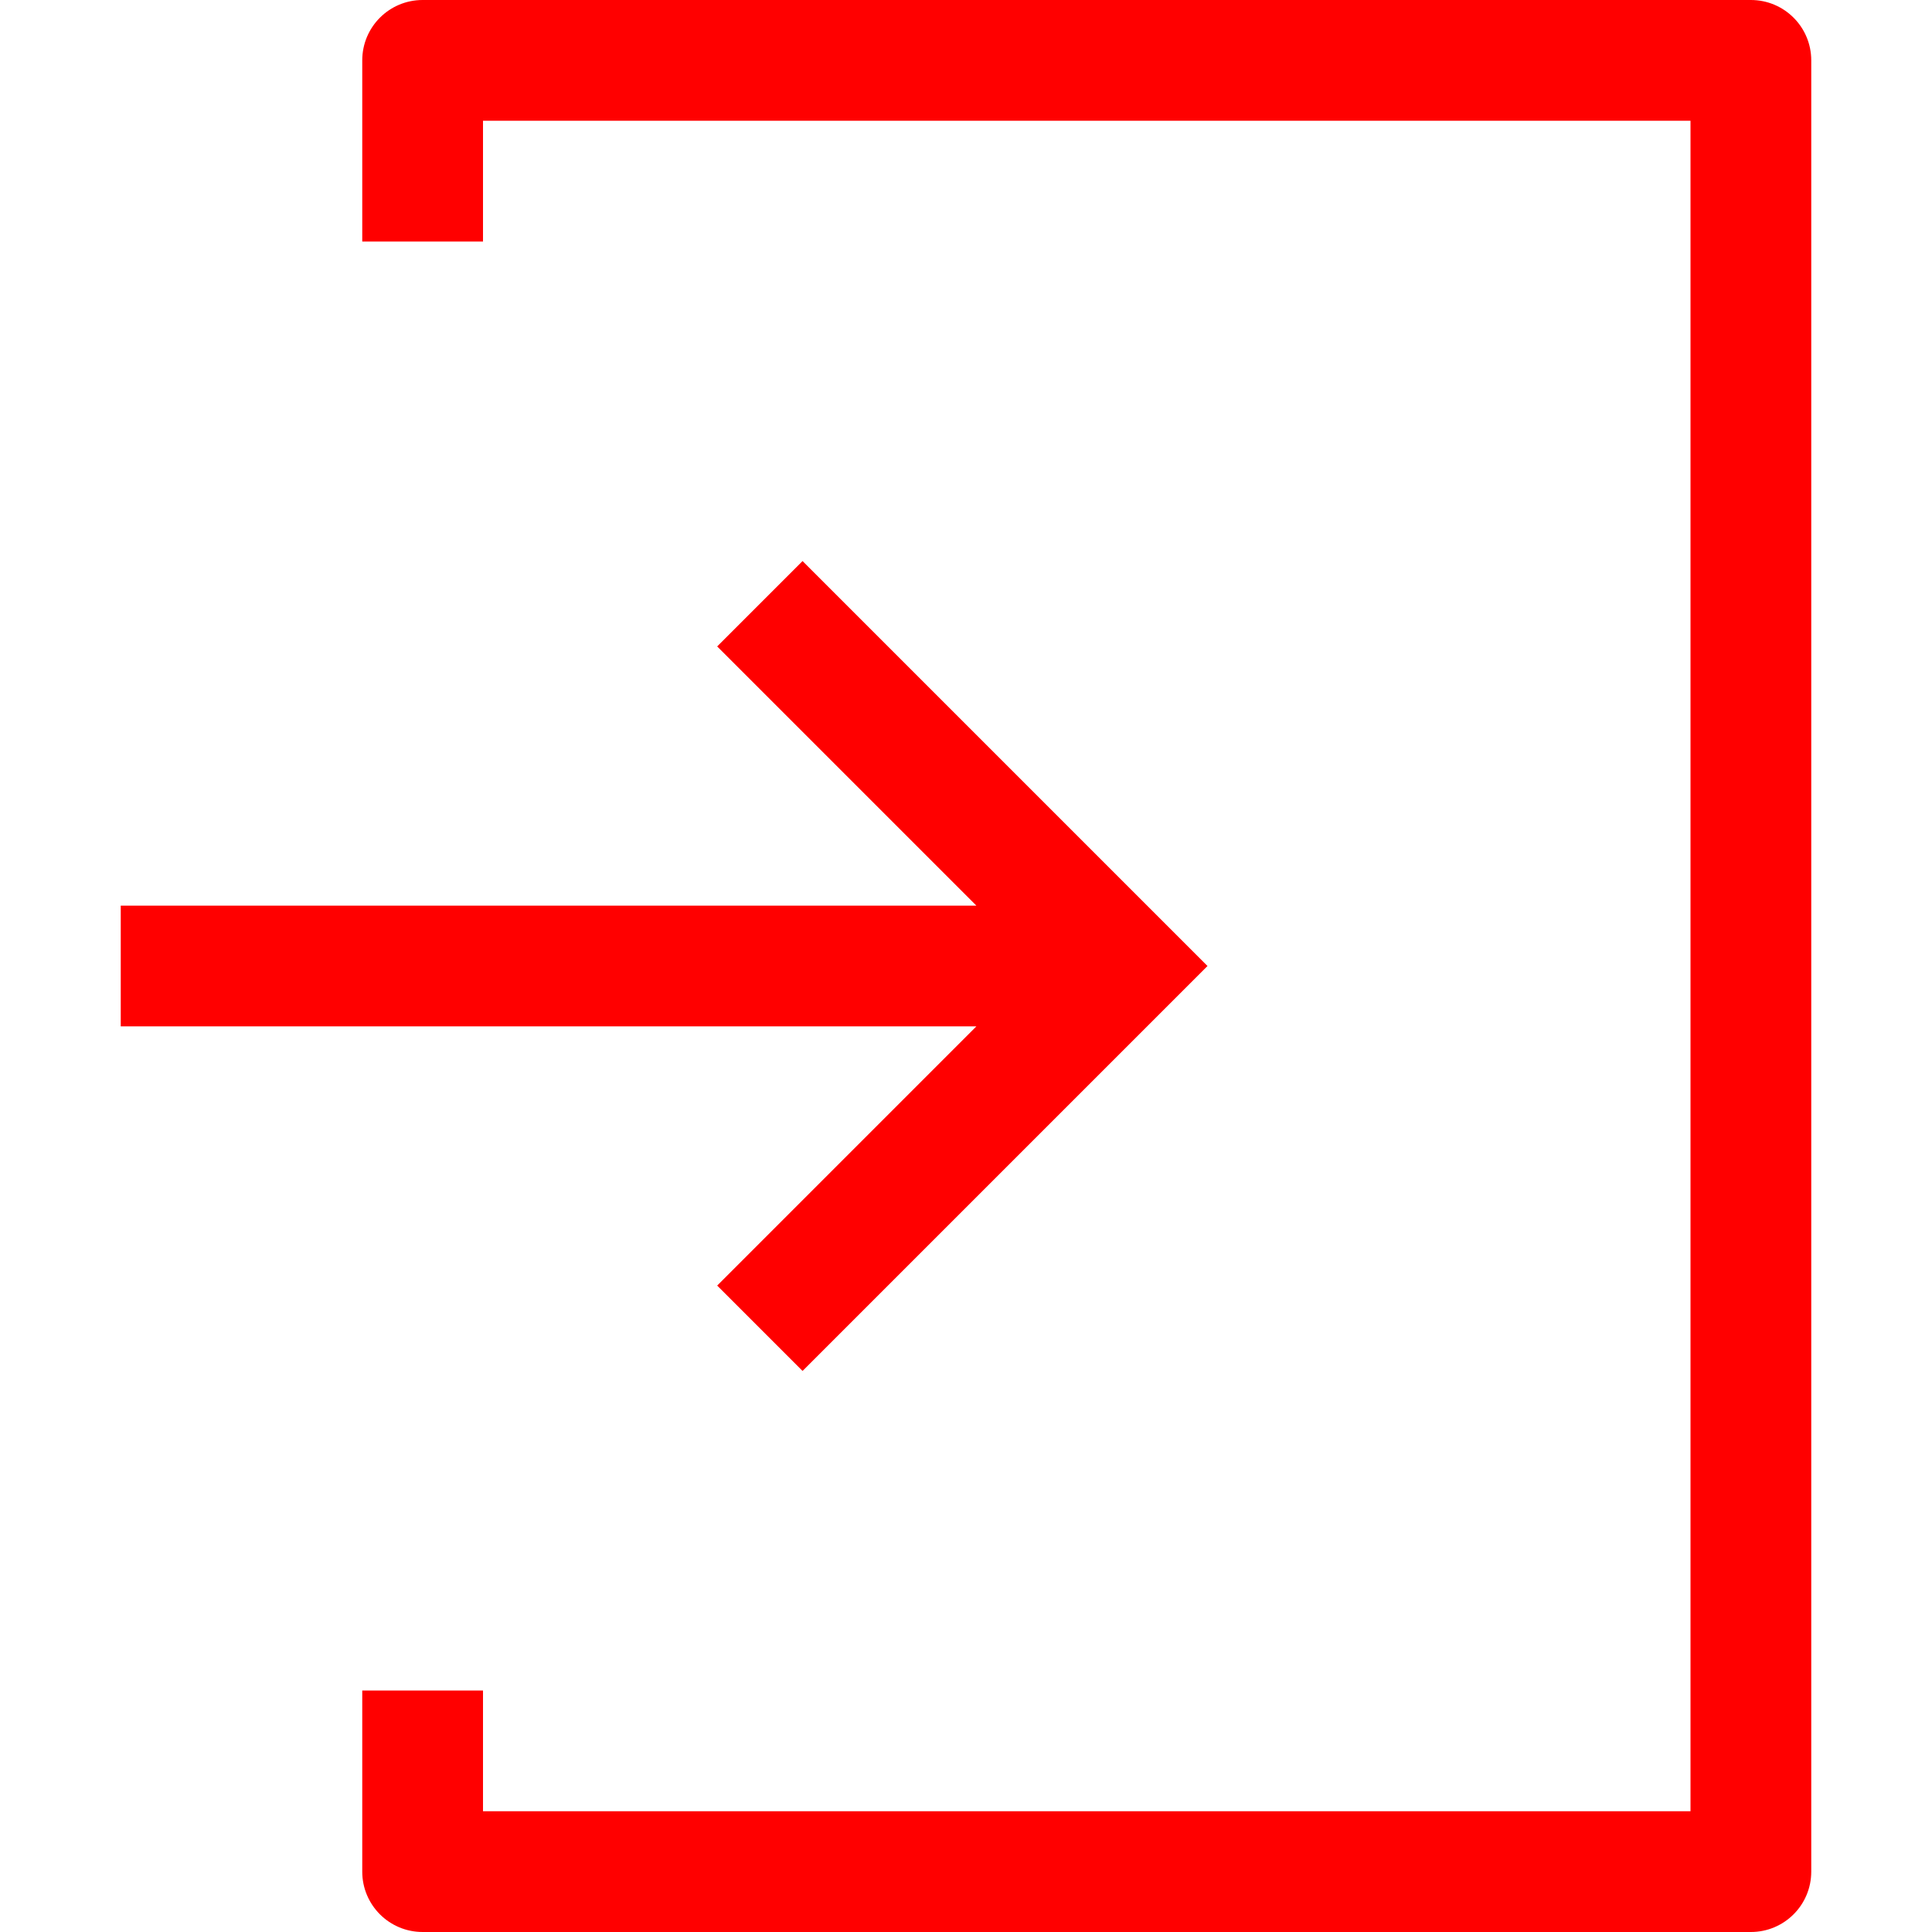
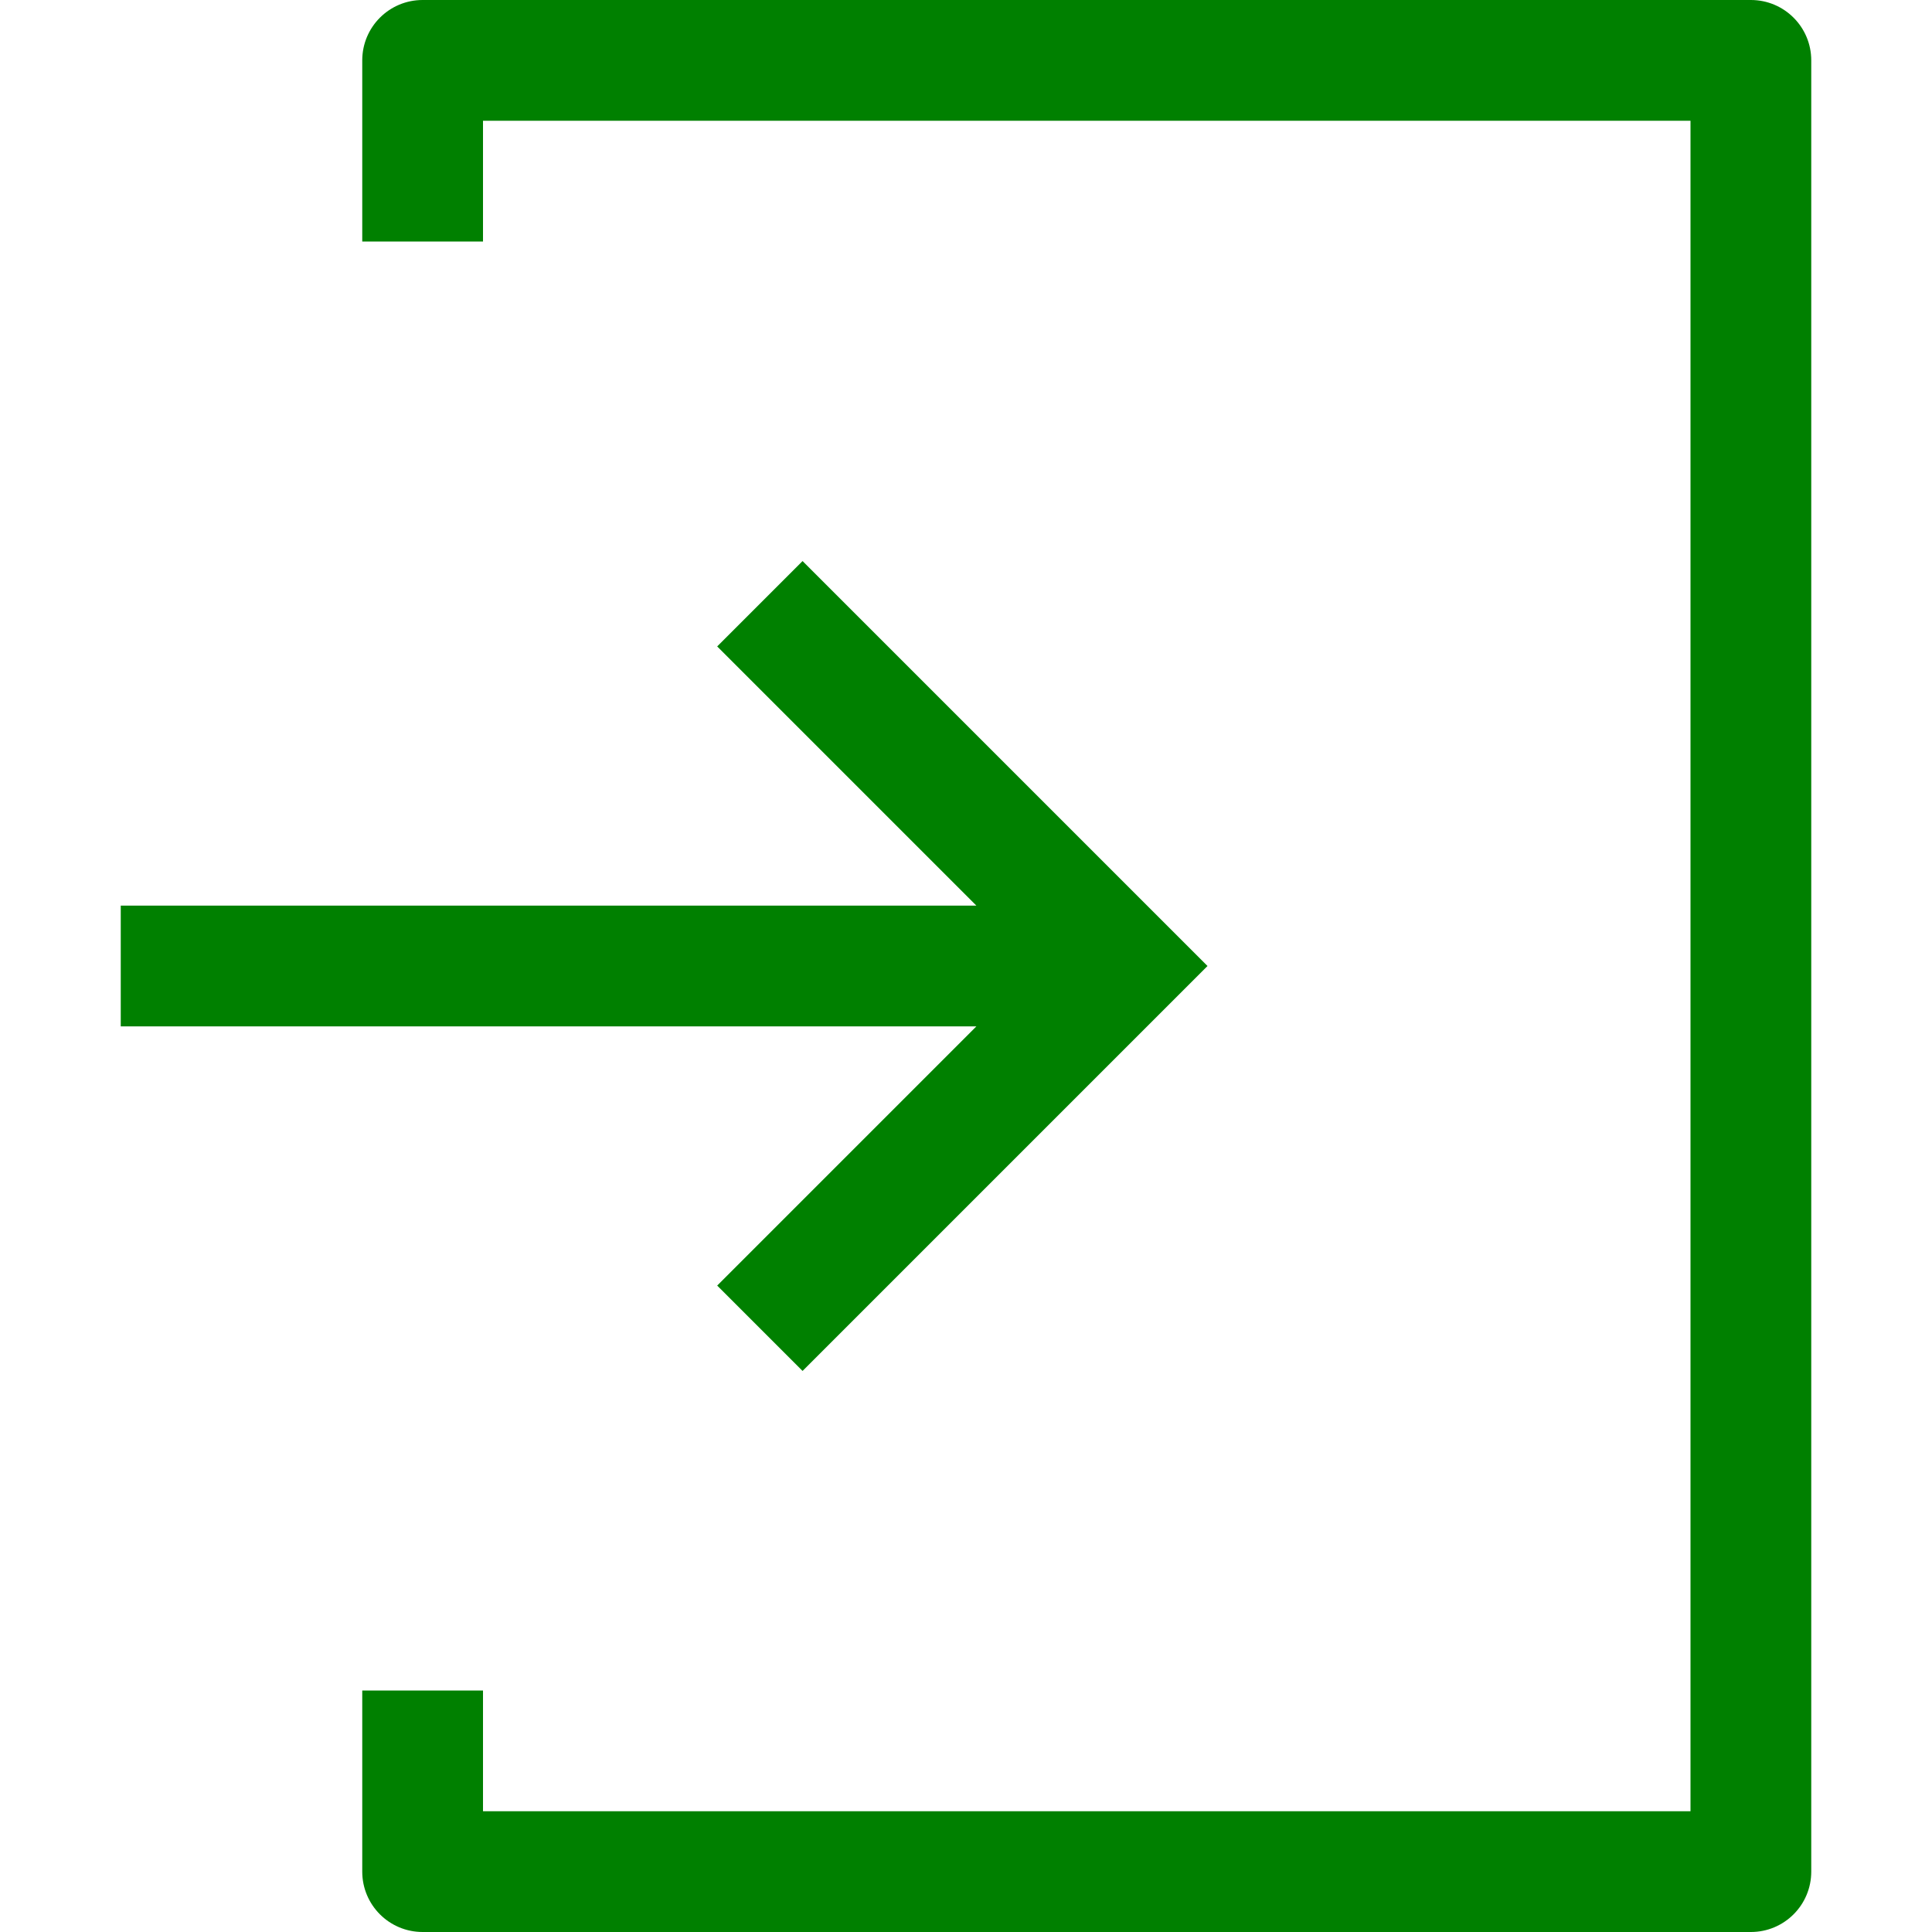
- <svg xmlns="http://www.w3.org/2000/svg" fill="red" id="Capa_1" enable-background="new 0 0 551.13 551.13" height="512" viewBox="0 0 551.13 551.13" width="512">
+ <svg xmlns="http://www.w3.org/2000/svg" fill="green" id="Capa_1" enable-background="new 0 0 551.13 551.13" height="512" viewBox="0 0 551.13 551.13" width="512">
  <path d="m499.462 0h-378.902c-9.52 0-17.223 7.703-17.223 17.223v51.668h34.446v-34.445h344.456v482.239h-344.456v-34.446h-34.446v51.668c0 9.52 7.703 17.223 17.223 17.223h378.902c9.52 0 17.223-7.703 17.223-17.223v-516.684c0-9.52-7.704-17.223-17.223-17.223z" />
  <path d="m204.588 366.725 24.354 24.354 115.514-115.514-115.514-115.514-24.354 24.354 73.937 73.937h-244.079v34.446h244.08z" />
</svg>
